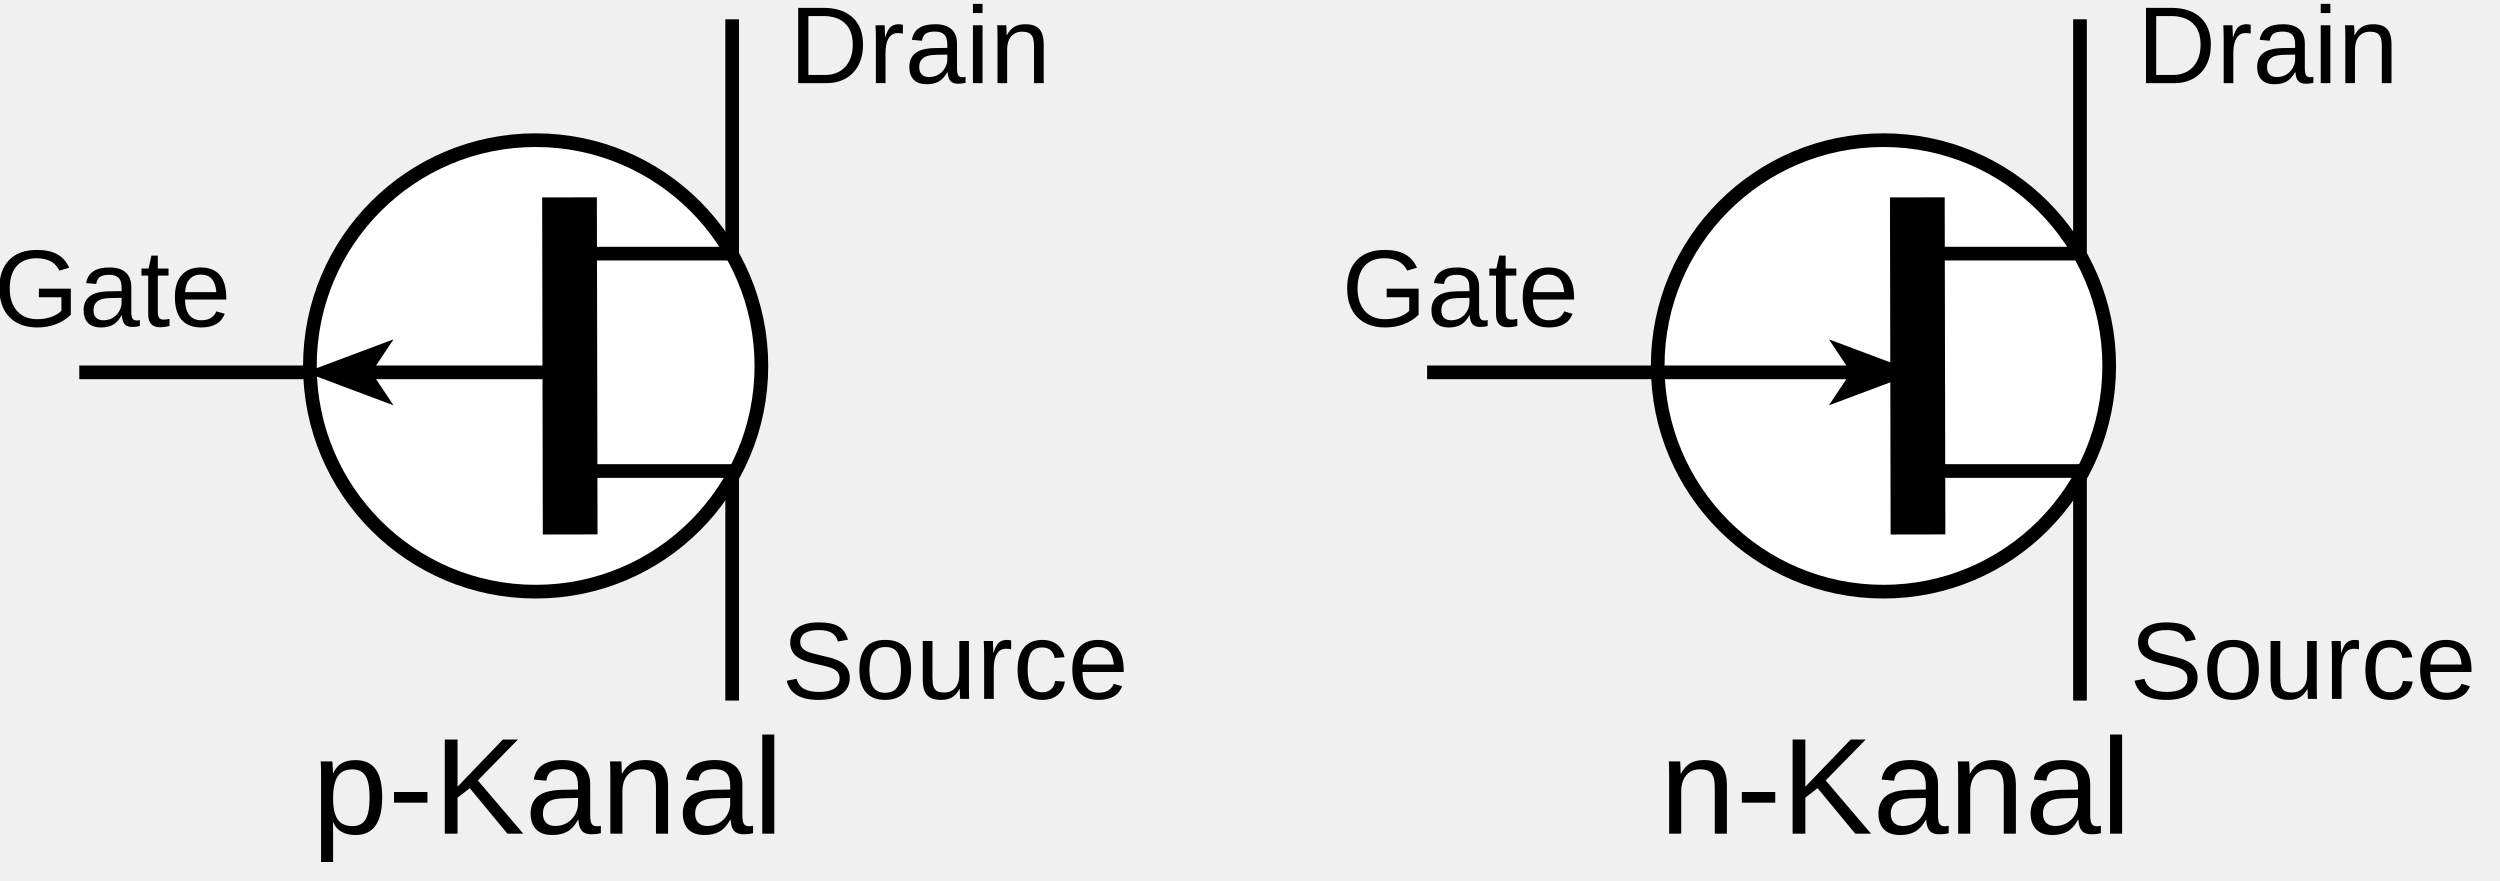
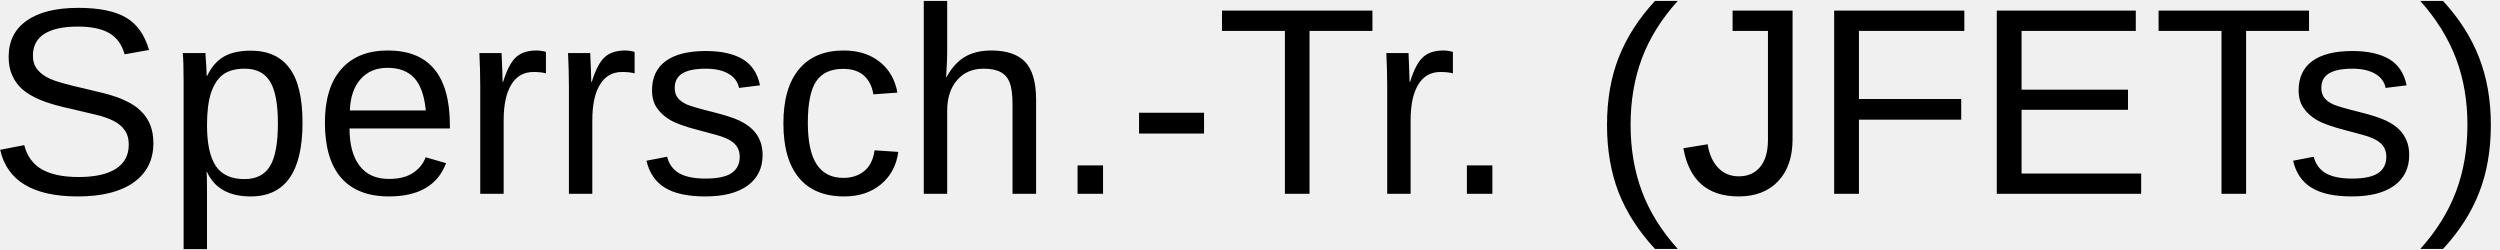
- <svg xmlns="http://www.w3.org/2000/svg" id="svg91" viewBox="0 0 548.172 192.964" height="192.964" width="548.172" y="0" x="0" version="1.1">
+ <svg xmlns="http://www.w3.org/2000/svg" version="1.1" x="0" y="0" width="225.375" height="22.523" viewBox="0 0 225.375 22.523" id="svg91">
  <defs id="defs95" />
-   <g transform="translate(-24.55166,-102.0246)" id="Layer_1">
-     <g id="g40">
-       <text transform="translate(49.88,167.592)" id="text6" style="font-style:normal;font-variant:normal;font-weight:normal;font-stretch:normal;font-family:Arial;-inkscape-font-specification:Arial;fill:#000000;fill-opacity:1;">
-         <tspan x="-26.676" y="6" font-family="Avenir-Medium" font-size="24px" fill="#656565" id="tspan4" style="font-style:normal;font-variant:normal;font-weight:normal;font-stretch:normal;font-family:Arial;-inkscape-font-specification:Arial;fill:#000000;fill-opacity:1;">Gate</tspan>
+   <g id="Layer_1" transform="translate(-61.35342,-107.9246)">
+     <g transform="matrix(0.9506575,0,0,0.9506575,89.5267,44.61942)" id="g40">
+       <text style="font-style:normal;font-variant:normal;font-weight:normal;font-stretch:normal;font-family:Arial;-inkscape-font-specification:Arial;fill:#000000;fill-opacity:1" id="text6" transform="translate(49.88,167.592)">
+         <tspan style="font-style:normal;font-variant:normal;font-weight:normal;font-stretch:normal;font-family:Arial;-inkscape-font-specification:Arial;fill:#000000;fill-opacity:1" id="tspan4" fill="#656565" font-size="24px" font-family="Avenir-Medium" y="6" x="-26.676">G</tspan>
      </text>
-       <text transform="translate(226.715,114.259)" id="text10" style="font-style:normal;font-variant:normal;font-weight:normal;font-stretch:normal;font-family:Arial;-inkscape-font-specification:Arial;fill:#000000;fill-opacity:1;">
-         <tspan x="-29.112" y="6" font-family="Avenir-Medium" font-size="24px" fill="#656565" id="tspan8" style="font-style:normal;font-variant:normal;font-weight:normal;font-stretch:normal;font-family:Arial;-inkscape-font-specification:Arial;fill:#000000;fill-opacity:1;">Drain</tspan>
+       <text style="font-style:normal;font-variant:normal;font-weight:normal;font-stretch:normal;font-family:Arial;-inkscape-font-specification:Arial;fill:#000000;fill-opacity:1" id="text10" transform="translate(226.715,114.259)">
+         <tspan style="font-style:normal;font-variant:normal;font-weight:normal;font-stretch:normal;font-family:Arial;-inkscape-font-specification:Arial;fill:#000000;fill-opacity:1" id="tspan8" fill="#656565" font-size="24px" font-family="Avenir-Medium" y="6" x="-29.112">D</tspan>
      </text>
-       <text transform="translate(233.12,249.259)" id="text14" style="font-style:normal;font-variant:normal;font-weight:normal;font-stretch:normal;font-family:Arial;-inkscape-font-specification:Arial;fill:#000000;fill-opacity:1;">
-         <tspan x="-37.152" y="6" font-family="Avenir-Medium" font-size="24px" fill="#656565" id="tspan12" style="font-style:normal;font-variant:normal;font-weight:normal;font-stretch:normal;font-family:Arial;-inkscape-font-specification:Arial;fill:#000000;fill-opacity:1;">Source</tspan>
+       <text style="font-style:normal;font-variant:normal;font-weight:normal;font-stretch:normal;font-family:Arial;-inkscape-font-specification:Arial;fill:#000000;fill-opacity:1" id="text14" transform="translate(233.12,249.259)">
+         <tspan style="font-style:normal;font-variant:normal;font-weight:normal;font-stretch:normal;font-family:Arial;-inkscape-font-specification:Arial;fill:#000000;fill-opacity:1" id="tspan12" fill="#656565" font-size="24px" font-family="Avenir-Medium" y="6" x="-37.152">S</tspan>
      </text>
      <g id="g20">
-         <path d="m 142,231.759 c -27.338,0 -49.5,-22.162 -49.5,-49.5 0,-27.338 22.162,-49.5 49.5,-49.5 27.338,0 49.5,22.162 49.5,49.5 0,27.338 -22.162,49.5 -49.5,49.5 z" fill="#ffffff" id="path16" />
-         <path d="m 142,231.759 c -27.338,0 -49.5,-22.162 -49.5,-49.5 0,-27.338 22.162,-49.5 49.5,-49.5 27.338,0 49.5,22.162 49.5,49.5 0,27.338 -22.162,49.5 -49.5,49.5 z" fill-opacity="0" stroke="#000000" stroke-width="3" id="path18" />
+         <path id="path16" fill="#ffffff" d="m 142,231.759 c -27.338,0 -49.5,-22.162 -49.5,-49.5 0,-27.338 22.162,-49.5 49.5,-49.5 27.338,0 49.5,22.162 49.5,49.5 0,27.338 -22.162,49.5 -49.5,49.5 z" />
+         <path id="path18" stroke-width="3" stroke="#000000" fill-opacity="0" d="m 142,231.759 c -27.338,0 -49.5,-22.162 -49.5,-49.5 0,-27.338 22.162,-49.5 49.5,-49.5 27.338,0 49.5,22.162 49.5,49.5 0,27.338 -22.162,49.5 -49.5,49.5 z" />
      </g>
-       <path d="m 149.428,145.303 0.144,73.912" fill-opacity="0" stroke="#000000" stroke-width="12" id="path22" />
+       <path id="path22" stroke-width="12" stroke="#000000" fill-opacity="0" d="m 149.428,145.303 0.144,73.912" />
      <g id="g28">
-         <path d="m 146.063,183.667 h -41.85" fill-opacity="0" stroke="#000000" stroke-width="3" id="path24" />
-         <path d="m 104.213,183.667 2.8,-4.2 -11.2,4.2 11.2,4.2 z" fill="#000000" fill-opacity="1" stroke="#000000" stroke-width="3" stroke-opacity="1" id="path26" />
+         <path id="path24" stroke-width="3" stroke="#000000" fill-opacity="0" d="m 146.063,183.667 h -41.85" />
+         <path id="path26" stroke-opacity="1" stroke-width="3" stroke="#000000" fill-opacity="1" fill="#000000" d="m 104.213,183.667 2.8,-4.2 -11.2,4.2 11.2,4.2 z" />
      </g>
-       <path d="m 153.428,157.636 h 31.667" fill-opacity="0" stroke="#000000" stroke-width="3" id="path30" />
-       <path d="m 153.428,205.303 h 31.667" fill-opacity="0" stroke="#000000" stroke-width="3" id="path32" />
-       <path d="M 185.095,157.637 V 106.254" fill-opacity="0" stroke="#000000" stroke-width="3" id="path34" />
-       <path d="M 185.095,255.637 V 204.254" fill-opacity="0" stroke="#000000" stroke-width="3" id="path36" />
-       <path d="M 41.937,183.667 H 92.5" fill-opacity="0" stroke="#000000" stroke-width="3" id="path38" />
+       <path id="path30" stroke-width="3" stroke="#000000" fill-opacity="0" d="m 153.428,157.636 h 31.667" />
+       <path id="path32" stroke-width="3" stroke="#000000" fill-opacity="0" d="m 153.428,205.303 h 31.667" />
+       <path id="path34" stroke-width="3" stroke="#000000" fill-opacity="0" d="M 185.095,157.637 V 106.254" />
+       <path id="path36" stroke-width="3" stroke="#000000" fill-opacity="0" d="M 185.095,255.637 V 204.254" />
+       <path id="path38" stroke-width="3" stroke="#000000" fill-opacity="0" d="M 41.937,183.667 H 92.5" />
    </g>
-     <g transform="translate(-81.79966)" id="g78">
-       <text transform="translate(427.213,167.592)" id="text44" style="font-style:normal;font-variant:normal;font-weight:normal;font-stretch:normal;font-family:Arial;-inkscape-font-specification:Arial;fill:#000000;fill-opacity:1;">
-         <tspan x="-26.676" y="6" font-family="Avenir-Medium" font-size="24px" fill="#656565" id="tspan42" style="font-style:normal;font-variant:normal;font-weight:normal;font-stretch:normal;font-family:Arial;-inkscape-font-specification:Arial;fill:#000000;fill-opacity:1;">Gate</tspan>
+     <g id="g78" transform="matrix(1.073911,0,0,1.073911,-340.0381,224.3279)">
+       <text style="font-style:normal;font-variant:normal;font-weight:normal;font-stretch:normal;font-family:Arial;-inkscape-font-specification:Arial;fill:#000000;fill-opacity:1" id="text44" transform="translate(427.213,167.592)">
+         <tspan style="font-style:normal;font-variant:normal;font-weight:normal;font-stretch:normal;font-family:Arial;-inkscape-font-specification:Arial;fill:#000000;fill-opacity:1" id="tspan42" fill="#656565" font-size="24px" font-family="Avenir-Medium" y="6" x="-26.676">G</tspan>
      </text>
-       <text transform="translate(604.048,114.259)" id="text48" style="font-style:normal;font-variant:normal;font-weight:normal;font-stretch:normal;font-family:Arial;-inkscape-font-specification:Arial;fill:#000000;fill-opacity:1;">
-         <tspan x="-29.112" y="6" font-family="Avenir-Medium" font-size="24px" fill="#656565" id="tspan46" style="font-style:normal;font-variant:normal;font-weight:normal;font-stretch:normal;font-family:Arial;-inkscape-font-specification:Arial;fill:#000000;fill-opacity:1;">Drain</tspan>
+       <text style="font-style:normal;font-variant:normal;font-weight:normal;font-stretch:normal;font-family:Arial;-inkscape-font-specification:Arial;fill:#000000;fill-opacity:1" id="text48" transform="translate(604.048,114.259)">
+         <tspan style="font-style:normal;font-variant:normal;font-weight:normal;font-stretch:normal;font-family:Arial;-inkscape-font-specification:Arial;fill:#000000;fill-opacity:1" id="tspan46" fill="#656565" font-size="24px" font-family="Avenir-Medium" y="6" x="-29.112">D</tspan>
      </text>
-       <text transform="translate(610.453,249.259)" id="text52" style="font-style:normal;font-variant:normal;font-weight:normal;font-stretch:normal;font-family:Arial;-inkscape-font-specification:Arial;fill:#000000;fill-opacity:1;">
-         <tspan x="-37.152" y="6" font-family="Avenir-Medium" font-size="24px" fill="#656565" id="tspan50" style="font-style:normal;font-variant:normal;font-weight:normal;font-stretch:normal;font-family:Arial;-inkscape-font-specification:Arial;fill:#000000;fill-opacity:1;">Source</tspan>
+       <text style="font-style:normal;font-variant:normal;font-weight:normal;font-stretch:normal;font-family:Arial;-inkscape-font-specification:Arial;fill:#000000;fill-opacity:1" id="text52" transform="translate(610.453,249.259)">
+         <tspan style="font-style:normal;font-variant:normal;font-weight:normal;font-stretch:normal;font-family:Arial;-inkscape-font-specification:Arial;fill:#000000;fill-opacity:1" id="tspan50" fill="#656565" font-size="24px" font-family="Avenir-Medium" y="6" x="-37.152">S</tspan>
      </text>
      <g id="g58">
-         <path d="m 519.333,231.759 c -27.338,0 -49.5,-22.162 -49.5,-49.5 0,-27.338 22.162,-49.5 49.5,-49.5 27.338,0 49.5,22.162 49.5,49.5 0,27.338 -22.162,49.5 -49.5,49.5 z" fill="#ffffff" id="path54" />
-         <path d="m 519.333,231.759 c -27.338,0 -49.5,-22.162 -49.5,-49.5 0,-27.338 22.162,-49.5 49.5,-49.5 27.338,0 49.5,22.162 49.5,49.5 0,27.338 -22.162,49.5 -49.5,49.5 z" fill-opacity="0" stroke="#000000" stroke-width="3" id="path56" />
+         <path id="path54" fill="#ffffff" d="m 519.333,231.759 c -27.338,0 -49.5,-22.162 -49.5,-49.5 0,-27.338 22.162,-49.5 49.5,-49.5 27.338,0 49.5,22.162 49.5,49.5 0,27.338 -22.162,49.5 -49.5,49.5 z" />
+         <path id="path56" stroke-width="3" stroke="#000000" fill-opacity="0" d="m 519.333,231.759 c -27.338,0 -49.5,-22.162 -49.5,-49.5 0,-27.338 22.162,-49.5 49.5,-49.5 27.338,0 49.5,22.162 49.5,49.5 0,27.338 -22.162,49.5 -49.5,49.5 z" />
      </g>
-       <path d="m 526.762,145.303 0.143,73.912" fill-opacity="0" stroke="#000000" stroke-width="12" id="path60" />
+       <path id="path60" stroke-width="12" stroke="#000000" fill-opacity="0" d="m 526.762,145.303 0.143,73.912" />
      <g id="g66">
-         <path d="M 513.997,183.667 H 469.833" fill-opacity="0" stroke="#000000" stroke-width="3" id="path62" />
-         <path d="m 513.997,183.667 -2.8,4.2 11.2,-4.2 -11.2,-4.2 z" fill="#000000" fill-opacity="1" stroke="#000000" stroke-width="3" stroke-opacity="1" id="path64" />
+         <path id="path62" stroke-width="3" stroke="#000000" fill-opacity="0" d="M 513.997,183.667 H 469.833" />
+         <path id="path64" stroke-opacity="1" stroke-width="3" stroke="#000000" fill-opacity="1" fill="#000000" d="m 513.997,183.667 -2.8,4.2 11.2,-4.2 -11.2,-4.2 z" />
      </g>
-       <path d="m 530.762,157.636 h 31.666" fill-opacity="0" stroke="#000000" stroke-width="3" id="path68" />
-       <path d="m 530.762,205.303 h 31.666" fill-opacity="0" stroke="#000000" stroke-width="3" id="path70" />
-       <path d="M 562.428,157.637 V 106.254" fill-opacity="0" stroke="#000000" stroke-width="3" id="path72" />
-       <path d="M 562.428,255.637 V 204.254" fill-opacity="0" stroke="#000000" stroke-width="3" id="path74" />
-       <path d="m 419.271,183.667 h 50.562" fill-opacity="0" stroke="#000000" stroke-width="3" id="path76" />
+       <path id="path68" stroke-width="3" stroke="#000000" fill-opacity="0" d="m 530.762,157.636 h 31.666" />
+       <path id="path70" stroke-width="3" stroke="#000000" fill-opacity="0" d="m 530.762,205.303 h 31.666" />
+       <path id="path72" stroke-width="3" stroke="#000000" fill-opacity="0" d="M 562.428,157.637 V 106.254" />
+       <path id="path74" stroke-width="3" stroke="#000000" fill-opacity="0" d="M 562.428,255.637 V 204.254" />
+       <path id="path76" stroke-width="3" stroke="#000000" fill-opacity="0" d="m 419.271,183.667 h 50.562" />
    </g>
-     <text y="275.818" x="161.875" id="text82" style="font-style:normal;font-variant:normal;font-weight:normal;font-stretch:normal;font-family:Arial;-inkscape-font-specification:Arial">
-       <tspan x="92.935" y="284.818" font-family="Avenir-Medium" font-size="30px" fill="#656565" id="tspan80" style="font-style:normal;font-variant:normal;font-weight:normal;font-stretch:normal;font-family:Arial;-inkscape-font-specification:Arial;fill:#000000;fill-opacity:1">p-Kanal</tspan>
+     <text style="font-style:normal;font-variant:normal;font-weight:normal;font-stretch:normal;font-size:11.408px;font-family:Arial;-inkscape-font-specification:Arial;stroke-width:0.951" id="text82" x="243.414" y="306.828">
+       <tspan style="font-style:normal;font-variant:normal;font-weight:normal;font-stretch:normal;font-family:Arial;-inkscape-font-specification:Arial;fill:#000000;fill-opacity:1;stroke-width:0.837" id="tspan80" fill="#656565" font-size="28.52px" font-family="Avenir-Medium" y="315.383" x="177.876">p-Kanal</tspan>
    </text>
-     <text y="275.818" x="460.454" id="text86" style="font-style:normal;font-variant:normal;font-weight:normal;font-stretch:normal;font-family:Arial;-inkscape-font-specification:Arial">
-       <tspan x="388.469" y="284.818" font-family="Avenir-Medium" font-size="30px" fill="#656565" id="tspan84" style="font-style:normal;font-variant:normal;font-weight:normal;font-stretch:normal;font-family:Arial;-inkscape-font-specification:Arial;fill:#000000;fill-opacity:1">n-Kanal</tspan>
+     <text style="font-style:normal;font-variant:normal;font-weight:normal;font-stretch:normal;font-size:12.887px;font-family:Arial;-inkscape-font-specification:Arial;stroke-width:1.074" id="text86" x="242.294" y="520.532">
+       <tspan style="font-style:normal;font-variant:normal;font-weight:normal;font-stretch:normal;font-family:Arial;-inkscape-font-specification:Arial;fill:#000000;fill-opacity:1;stroke-width:0.98" id="tspan84" fill="#656565" font-size="32.217px" font-family="Avenir-Medium" y="530.197" x="164.988">n-Kanal</tspan>
    </text>
+     <text id="text875" font-family="'Bitstream Vera Sans', sans-serif" font-size="24px" x="517.36" y="127.066">
+       <tspan id="tspan873" font-size="24px" style="text-align:center;text-anchor:middle" x="517.36" y="127.066">n-Kanal</tspan>
+     </text>
+     <text id="text879" font-family="'Bitstream Vera Sans', sans-serif" font-size="24px" x="717.36" y="127.066">
+       <tspan id="tspan877" font-size="24px" style="text-align:center;text-anchor:middle" x="717.36" y="127.066">p-Kanal</tspan>
+     </text>
+     <g transform="translate(380.3434,96.39315)" id="g939" stroke="#000000">
+       <path id="path881" fill="none" d="m 135,92 v 89" stroke-width="6" />
+       <path id="path883" fill-rule="evenodd" d="m 133,136 32,-10 v 19 z" />
+       <g id="g893" fill="none">
+         <g id="g889" stroke-width="4" stroke-linecap="round" stroke-linejoin="round">
+           <path id="path885" d="M 198,136 H 135" />
+           <path id="path887" d="M 122,178 V 93.7 m 0,84.3 H 82.6 m 92.4,1 v 41 m 0,-41 H 135 M 175,94.2 V 52.3 m 0,41.8 h -40" />
+         </g>
+         <path id="path891" d="m 335,92 v 89" stroke-width="6" />
+       </g>
+       <path id="path895" fill-rule="evenodd" d="m 396,136 -33,-10 v 19 z" />
+       <g id="g905" fill="none">
+         <g id="g901" stroke-width="4" stroke-linecap="round" stroke-linejoin="round">
+           <path id="path897" d="M 388,136 H 335" />
+           <path id="path899" d="M 322,178 V 93.7 m 0,84.3 h -39 m 92,1 v 41 m 0,-41 H 335 M 375,94.2 V 52.3 m 0,41.8 h -40" />
+         </g>
+         <path id="path903" d="m 135,317 v 34" stroke-width="6" />
+       </g>
+       <path id="path907" fill-rule="evenodd" d="m 133,334 32,-10 v 19 z" />
+       <g id="g923" fill="none">
+         <g id="g913" stroke-width="4" stroke-linecap="round" stroke-linejoin="round">
+           <path id="path909" d="M 198,334 H 135" />
+           <path id="path911" d="m 122,376 v -84 m 0,84 H 82.6 m 92.4,1 v 41 m 0,-41 h -40 m 40,-85 v -42 m 0,42 h -40" />
+         </g>
+         <g id="g921" stroke-width="6">
+           <path id="path915" d="m 135,360 v 19" />
+           <path id="path917" d="m 135,290 v 19" />
+           <path id="path919" d="m 335,317 v 34" />
+         </g>
+       </g>
+       <path id="path925" fill-rule="evenodd" d="m 397,334 -33,-10 v 19 z" />
+       <g id="g937" fill="none">
+         <g id="g931" stroke-width="4" stroke-linecap="round" stroke-linejoin="round">
+           <path id="path927" d="M 386,334 H 335" />
+           <path id="path929" d="m 322,376 v -84 m 0,84 h -39 m 92,1 v 41 m 0,-41 h -40 m 40,-85 v -42 m 0,42 h -40" />
+         </g>
+         <path id="path933" d="m 335,360 v 19" stroke-width="6" />
+         <path id="path935" d="m 335,290 v 19" stroke-width="6" />
+       </g>
+     </g>
+     <text id="text943" font-family="'Bitstream Vera Sans', sans-serif" x="-232.613" y="380.323" transform="rotate(-90)" font-size="28px">
+       <tspan id="tspan941" font-size="22px" style="text-align:center;text-anchor:middle" x="-232.613" y="380.323">normal leitend</tspan>
+     </text>
+     <text id="text947" font-family="'Bitstream Vera Sans', sans-serif" x="-432.613" y="380.323" transform="rotate(-90)" font-size="28px">
+       <tspan id="tspan945" font-size="22px" style="text-align:center;text-anchor:middle" x="-432.613" y="380.323">normal sperrend</tspan>
+     </text>
+     <g transform="translate(300.3434,96.39315)" id="g951" fill="none" stroke-opacity="0.5" stroke="#2e3436">
+       <path id="path949" d="m 130.193,6 v 436 m 183.8,-436 v 436 m 200,-399 h -763.549 l 0.057,187 m 763.493,0 h -763.493 v 211.995" />
+     </g>
+     <g transform="translate(380.3434,96.39315)" id="g1001" fill="#555753" font-family="'Bitstream Vera Sans', sans-serif" font-size="28px">
+       <text id="text955" x="67.056" y="169.944">
+         <tspan id="tspan953" x="67.056" y="169.944">G</tspan>
+       </text>
+       <text id="text959" x="184.764" y="70.348">
+         <tspan id="tspan957" x="184.764" y="70.348">D</tspan>
+       </text>
+       <text id="text963" x="183.45" y="222.21">
+         <tspan id="tspan961" x="183.45" y="222.21">S</tspan>
+       </text>
+       <text id="text967" x="267.056" y="169.944">
+         <tspan id="tspan965" x="267.056" y="169.944">G</tspan>
+       </text>
+       <text id="text971" x="384.764" y="70.348">
+         <tspan id="tspan969" x="384.764" y="70.348">D</tspan>
+       </text>
+       <text id="text975" x="383.45" y="222.21">
+         <tspan id="tspan973" x="383.45" y="222.21">S</tspan>
+       </text>
+       <text id="text979" x="267.056" y="367.944">
+         <tspan id="tspan977" x="267.056" y="367.944">G</tspan>
+       </text>
+       <text id="text983" x="384.764" y="268.348">
+         <tspan id="tspan981" x="384.764" y="268.348">D</tspan>
+       </text>
+       <text id="text987" x="383.45" y="420.21">
+         <tspan id="tspan985" x="383.45" y="420.21">S</tspan>
+       </text>
+       <text id="text991" x="67.056" y="367.944">
+         <tspan id="tspan989" x="67.056" y="367.944">G</tspan>
+       </text>
+       <text id="text995" x="184.764" y="268.348">
+         <tspan id="tspan993" x="184.764" y="268.348">D</tspan>
+       </text>
+       <text id="text999" x="183.45" y="420.21">
+         <tspan id="tspan997" x="183.45" y="420.21">S</tspan>
+       </text>
+     </g>
+     <path id="path1080" d="M 310.009,102.393 V 538.167" style="fill:none;stroke:#2e3436;stroke-width:3;stroke-linecap:butt;stroke-linejoin:miter;stroke-miterlimit:4;stroke-dasharray:none;stroke-opacity:0.502" />
+     <text id="text1084" y="125.397" x="60.275" style="font-size:24px;line-height:1.25;font-family:Arial;-inkscape-font-specification:Arial;stroke-width:0.677" xml:space="preserve">
+       <tspan style="font-size:24px;stroke-width:0.677" y="125.397" x="60.275" id="tspan1082">Sperrsch.-Tr. (JFETs)</tspan>
+     </text>
+     <text xml:space="preserve" style="font-size:24px;line-height:1.25;font-family:Arial;-inkscape-font-specification:Arial;stroke-width:0.677" x="313.802" y="127.113" id="text1098">
+       <tspan id="tspan1096" x="313.802" y="127.113" style="font-size:24px;stroke-width:0.677">MOSFETs</tspan>
+     </text>
+     <path id="path1165" d="M 50.784,138.942 V 101.774" style="fill:none;stroke:#2e3436;stroke-width:0.993px;stroke-linecap:butt;stroke-linejoin:miter;stroke-opacity:0.502" />
  </g>
</svg>
